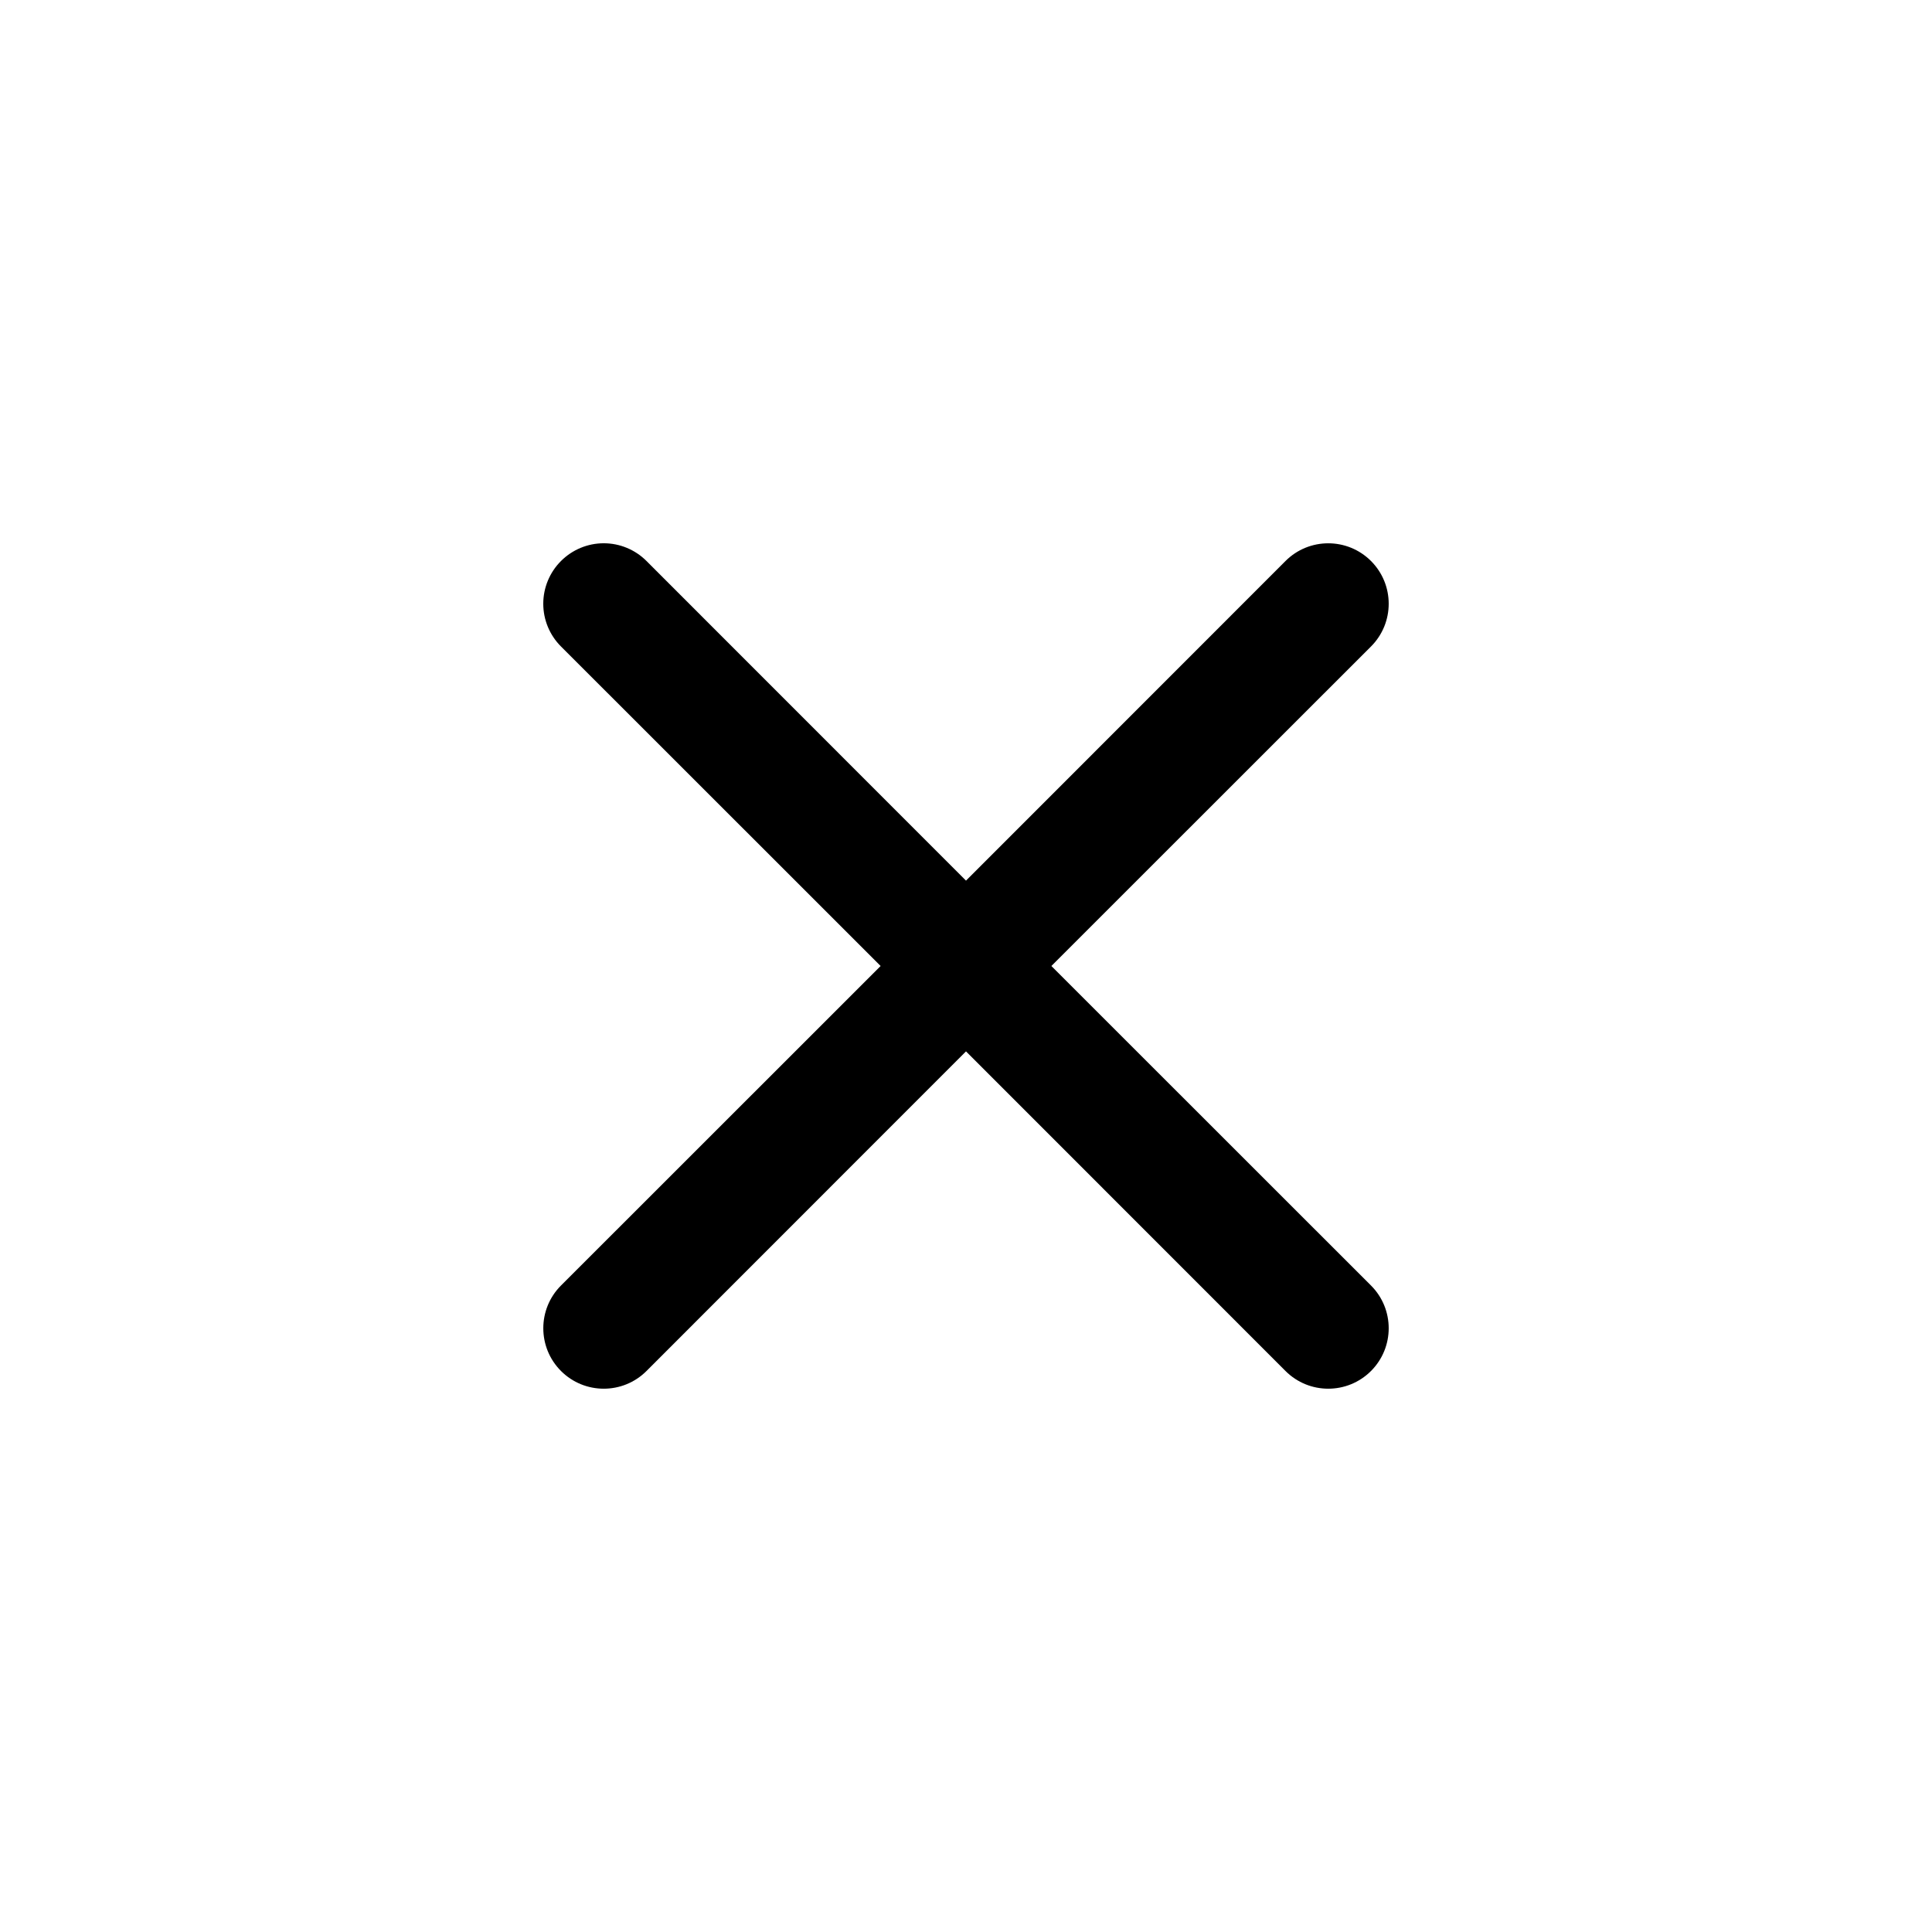
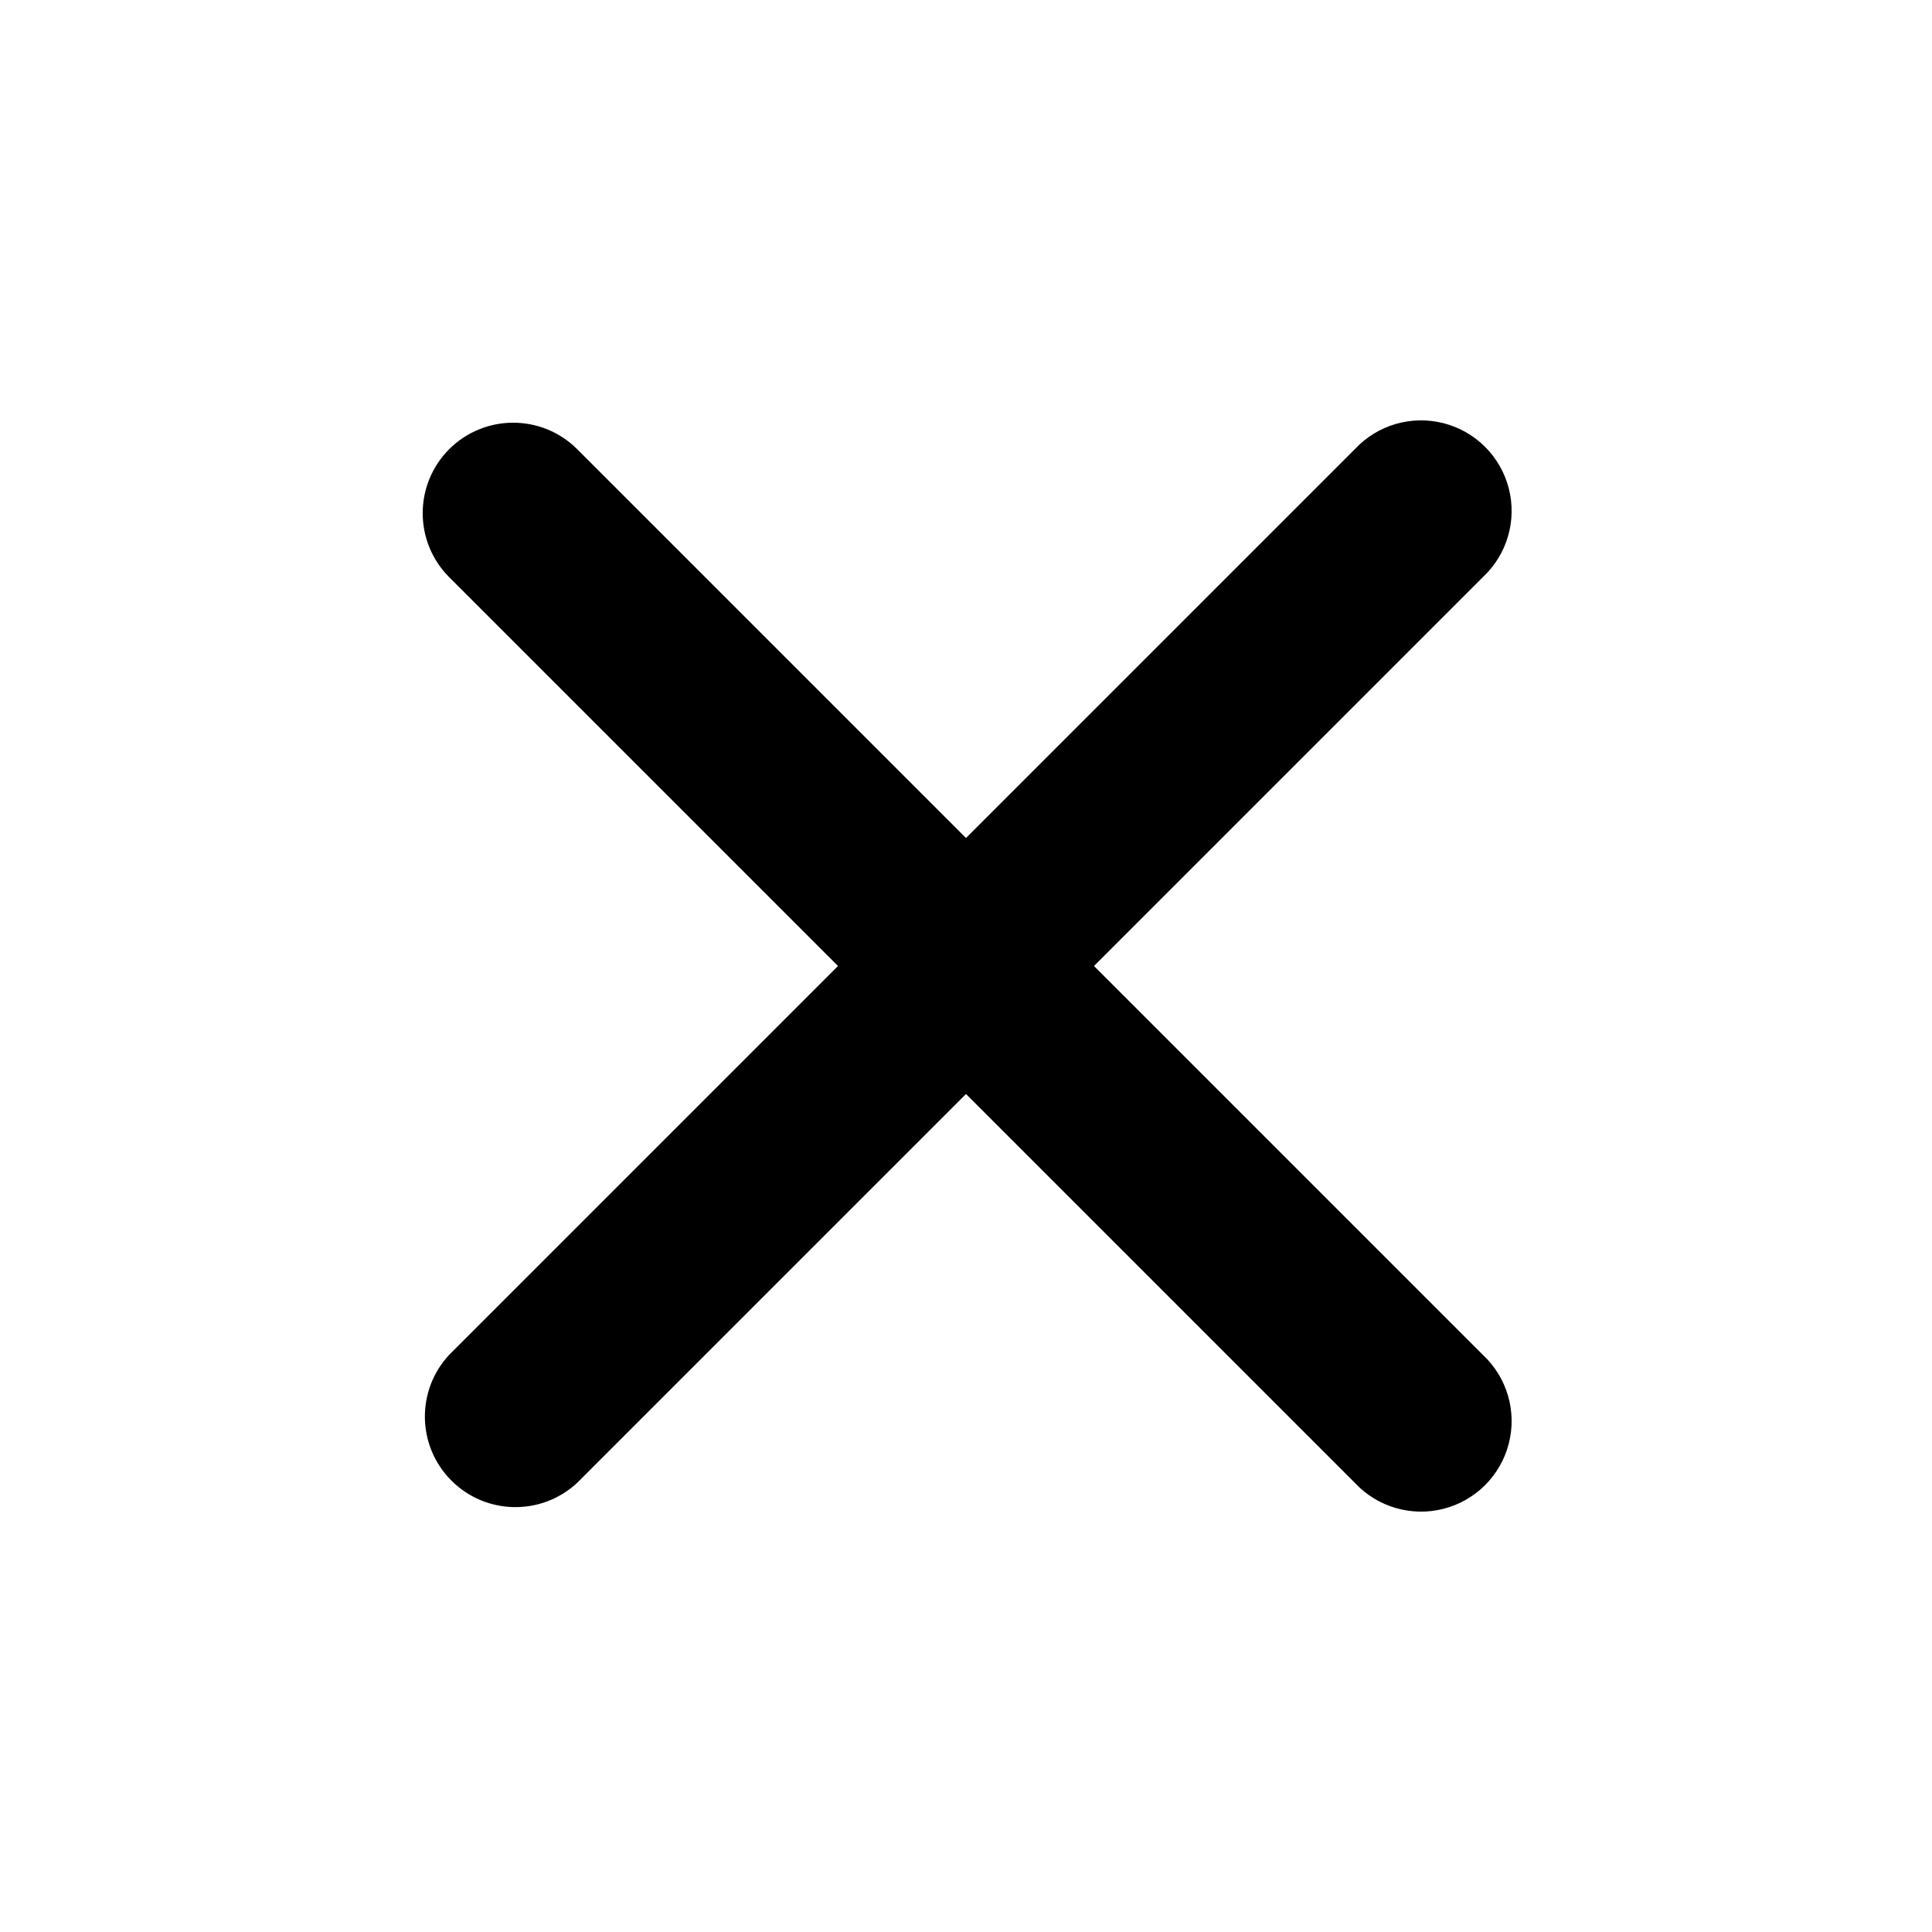
- <svg xmlns="http://www.w3.org/2000/svg" width="16" height="16" fill="currentColor" class="bi bi-x" viewBox="0 0 16 16">
-   <path d="M4.646 4.646a.5.5 0 0 1 .708 0L8 7.293l2.646-2.647a.5.5 0 0 1 .708.708L8.707 8l2.647 2.646a.5.5 0 0 1-.708.708L8 8.707l-2.646 2.647a.5.5 0 0 1-.708-.708L7.293 8 4.646 5.354a.5.5 0 0 1 0-.708z" />
+ <svg xmlns="http://www.w3.org/2000/svg" viewBox="0 0 16 16" width="1rem" height="1rem">
+   <path fill="currentColor" d="M3.72 3.72a.75.75 0 011.06 0L8 6.94l3.22-3.22a.75.75 0 111.06 1.06L9.06 8l3.22 3.22a.75.75 0 11-1.06 1.06L8 9.06l-3.22 3.22a.75.75 0 01-1.06-1.06L6.94 8 3.72 4.78a.75.75 0 010-1.06z" />
</svg>
